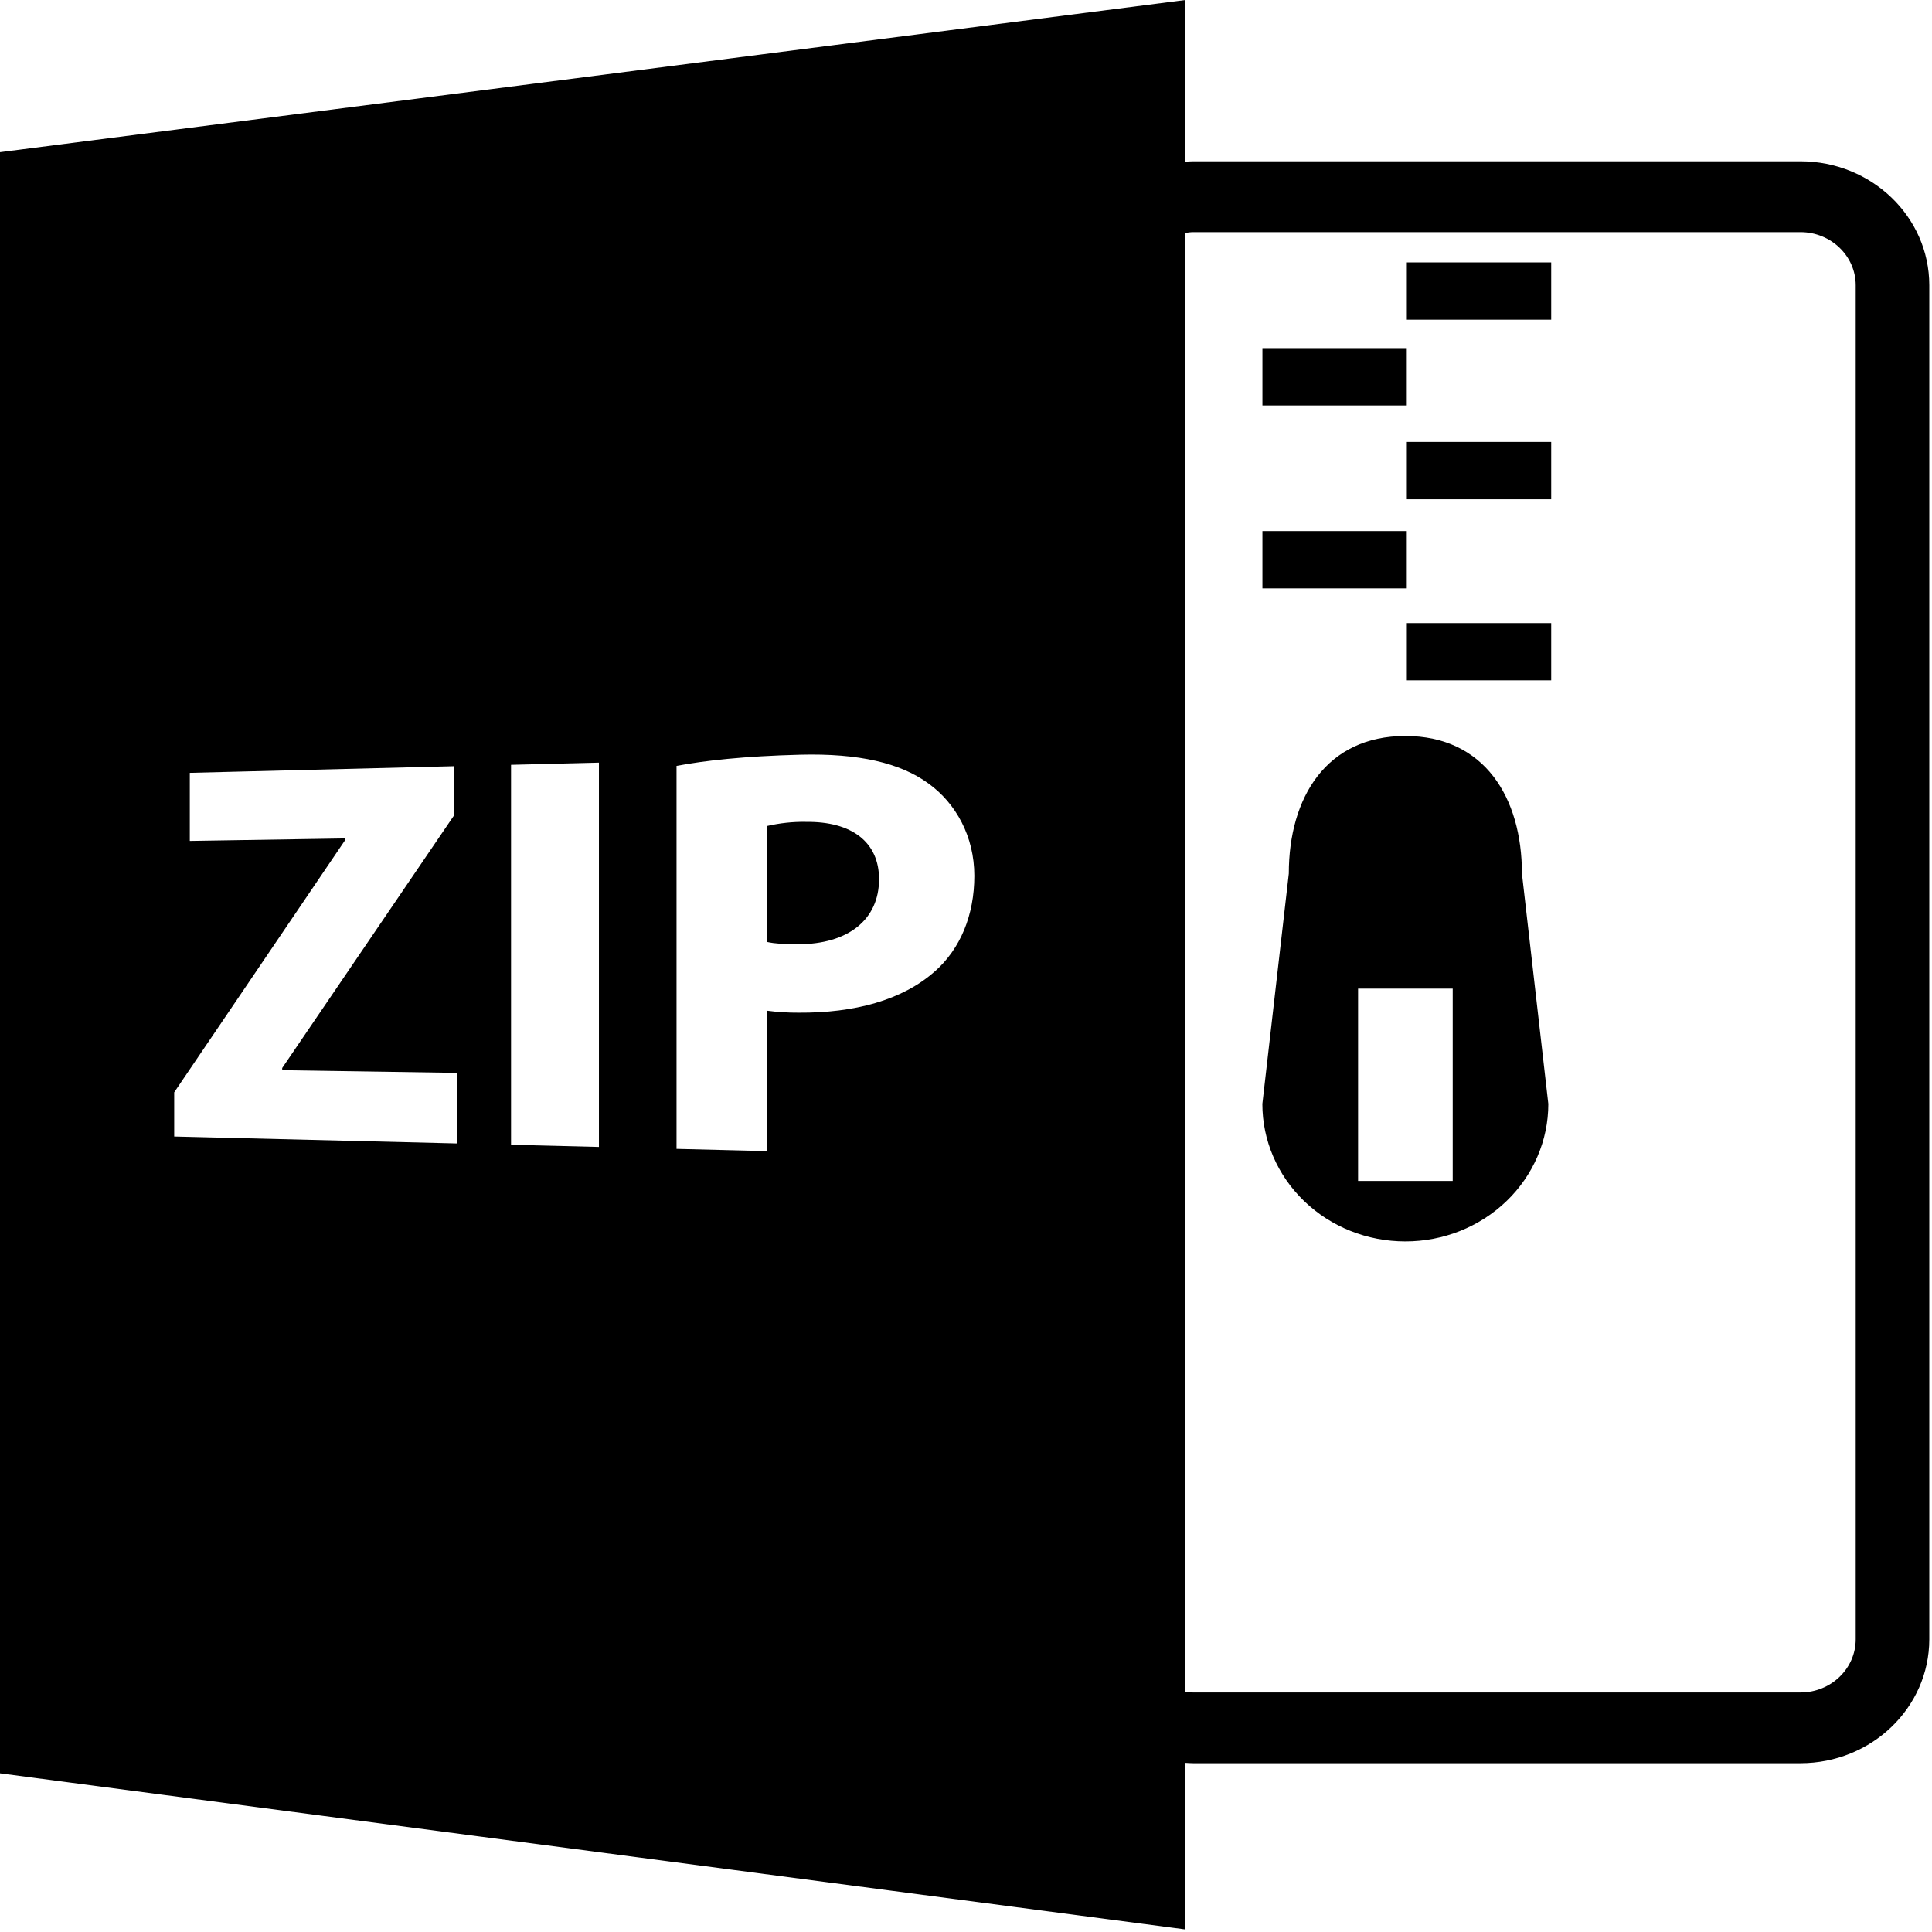
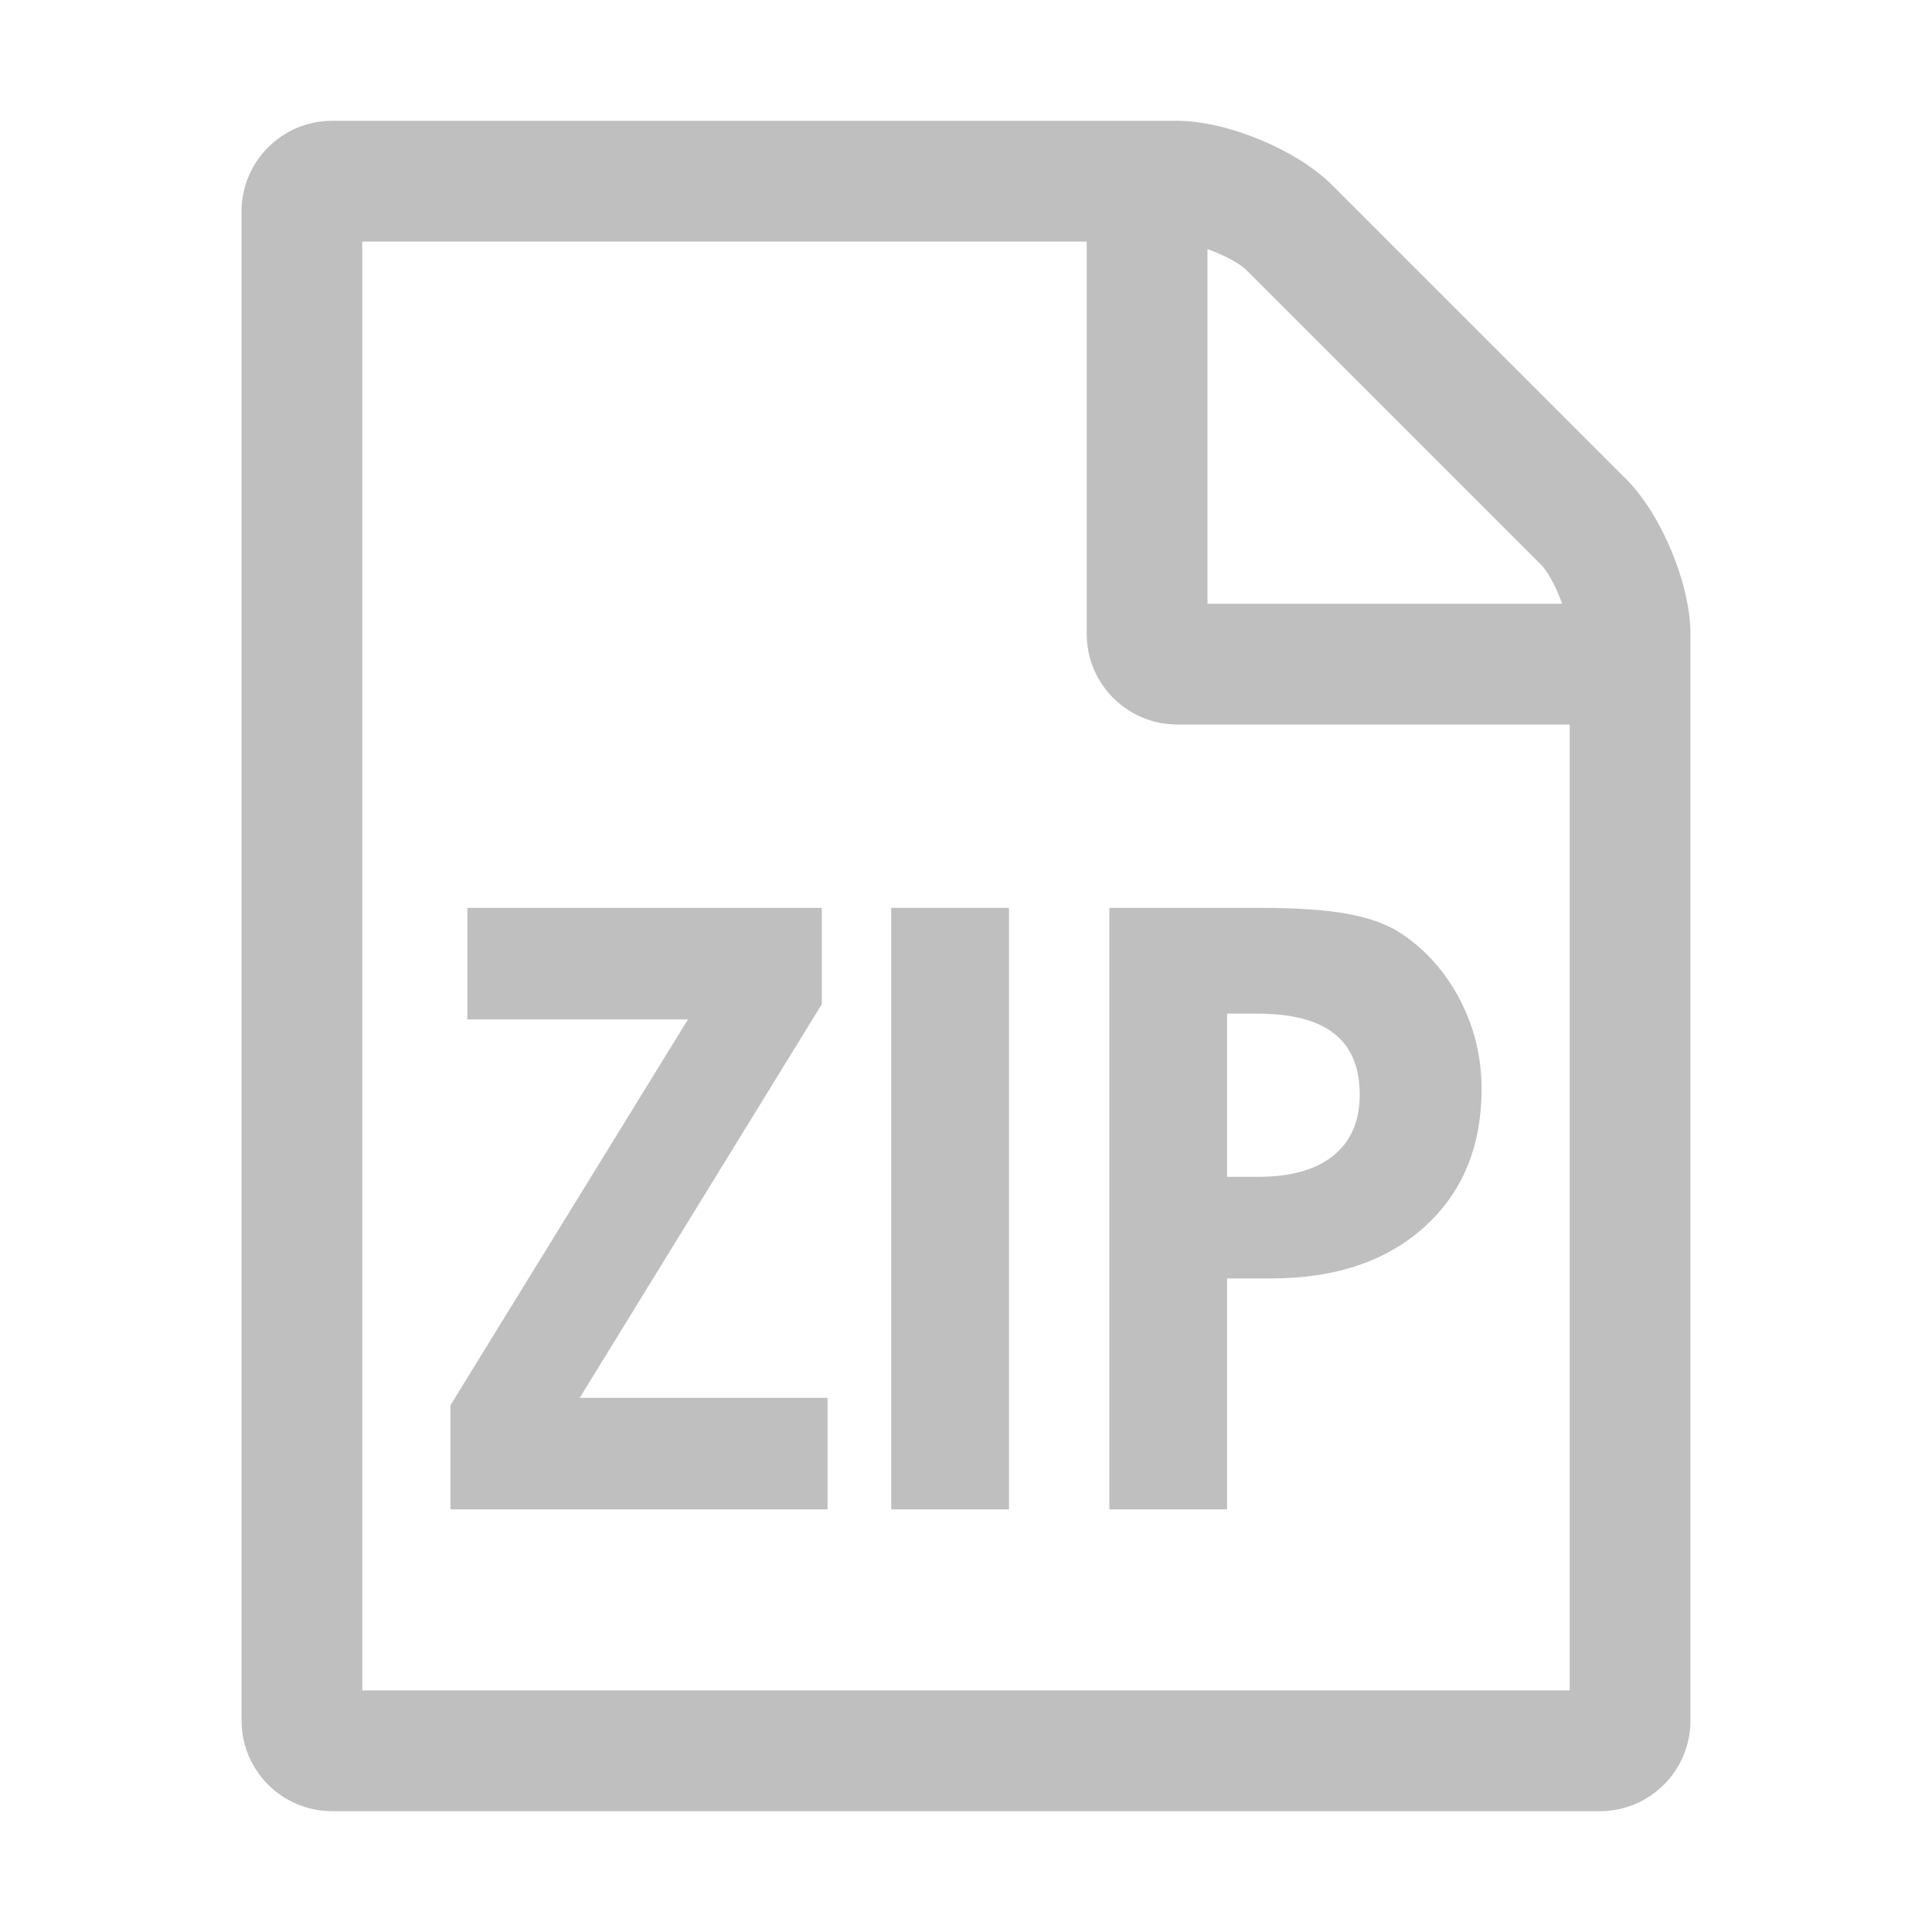
- <svg xmlns="http://www.w3.org/2000/svg" width="128" height="128">
-   <path d="M78.527 116.793c.178.008.348.024.527.024h40.233c4.711-.005 8.53-3.677 8.534-8.21V18.895c-.004-4.532-3.823-8.204-8.534-8.209H79.054c-.179 0-.353.016-.527.024V0L0 10.082v107.406l78.527 10.342v-11.037zm0-101.362c.174-.024.348-.052.527-.052h40.233c2.018 0 3.659 1.578 3.659 3.52v89.713c-.003 1.942-1.64 3.517-3.659 3.519H79.054c-.179 0-.353-.028-.527-.052V15.431zM30.262 75.757l-18.721-.46V72.37l11.3-16.673v-.148l-10.266.164v-4.51l17.504-.44v3.264L18.696 70.76v.144l11.566.176v4.678zm9.419.231l-5.823-.144V50.671l5.823-.144v25.461zm22.255-11.632c-2.168 1.922-5.353 2.76-9.02 2.736-.702.004-1.402-.04-2.097-.131v9.303l-5.997-.148V50.743c1.852-.352 4.473-.647 8.218-.743 3.838-.096 6.608.539 8.48 1.913 1.807 1.306 3.032 3.5 3.032 6.112s-.926 4.833-2.612 6.331h-.004zM53.36 54.45c-.856-.01-1.71.083-2.541.275v7.682c.523.116 1.167.152 2.06.152 3.301-.004 5.36-1.614 5.36-4.314 0-2.425-1.772-3.843-4.875-3.791l-.004-.004zm39.847-37.066h9.564v3.795h-9.564v-3.795zm-9.568 5.68h9.564v3.8h-9.564v-3.8zm9.568 6.216h9.564v3.799h-9.564V29.28zm0 12h9.564v3.794h-9.564V41.28zm-9.568-6.096h9.564v3.795h-9.564v-3.795zm9.472 47.064c2.512 0 4.921-.96 6.697-2.67 1.776-1.708 2.773-4.026 2.772-6.442l-1.748-15.263c0-5.033-2.492-9.112-7.725-9.112-5.232 0-7.72 4.079-7.72 9.112l-1.752 15.263c-.001 2.417.996 4.735 2.773 6.444 1.777 1.71 4.187 2.669 6.7 2.668h.003zm-3.135-16.75h6.27v12.743h-6.27V65.5z" />
+ <svg xmlns="http://www.w3.org/2000/svg" t="1611629644288" class="icon" viewBox="0 0 1024 1024" version="1.1" p-id="104990" width="128" height="128">
+   <defs>
+     <style type="text/css" />
+   </defs>
+   <path d="M895.969 336.015l0 575.953c0 26.497-21.498 47.995-47.998 47.995L176.028 959.963c-26.498 0-47.996-21.498-47.996-47.995L128.032 112.033c0-26.498 21.499-47.996 47.996-47.996L623.99 64.037c26.498 0 63.494 15.499 81.994 33.997l155.986 155.987C880.469 272.52 895.969 309.517 895.969 336.015zM831.973 384.011 623.99 384.011c-26.498 0-47.996-21.499-47.996-47.996L575.994 128.032 192.026 128.032l0 767.936 639.946 0L831.972 384.011zM639.99 320.016l187.984 0c-3-8.5-7.5-16.999-11-20.499L660.488 143.03c-3.5-3.5-12-7.999-20.498-10.999L639.99 320.016z" p-id="104991" fill="#bfbfbf" />
+   <path d="M438.647 800 238.732 800l0-55.179 125.904-204.513L247.709 540.308l0-59.121 187.872 0 0 51.019L307.268 740.88l131.379 0L438.647 800z" p-id="104992" fill="#bfbfbf" />
+   <path d="M472.368 800 472.368 481.188l62.404 0L534.772 800 472.368 800z" p-id="104993" fill="#bfbfbf" />
+   <path d="M650.386 800 587.98 800 587.98 481.188l79.265 0c20.145 0 36.021 1.095 47.624 3.285 11.605 2.19 20.984 5.693 28.138 10.51 13.138 8.906 23.463 20.658 30.983 35.253 7.517 14.599 11.277 30.217 11.277 46.858 0 30.511-10.072 54.888-30.218 73.134-20.145 18.249-47.296 27.371-81.454 27.371l-23.21 0L650.385 800zM650.386 623.734l16.422 0c17.369 0 30.689-3.757 39.961-11.277 9.269-7.516 13.904-18.283 13.904-32.297 0-14.452-4.489-25.215-13.467-32.297-8.978-7.079-22.591-10.62-40.837-10.62l-15.983 0L650.386 623.734z" p-id="104994" fill="#bfbfbf" />
</svg>
